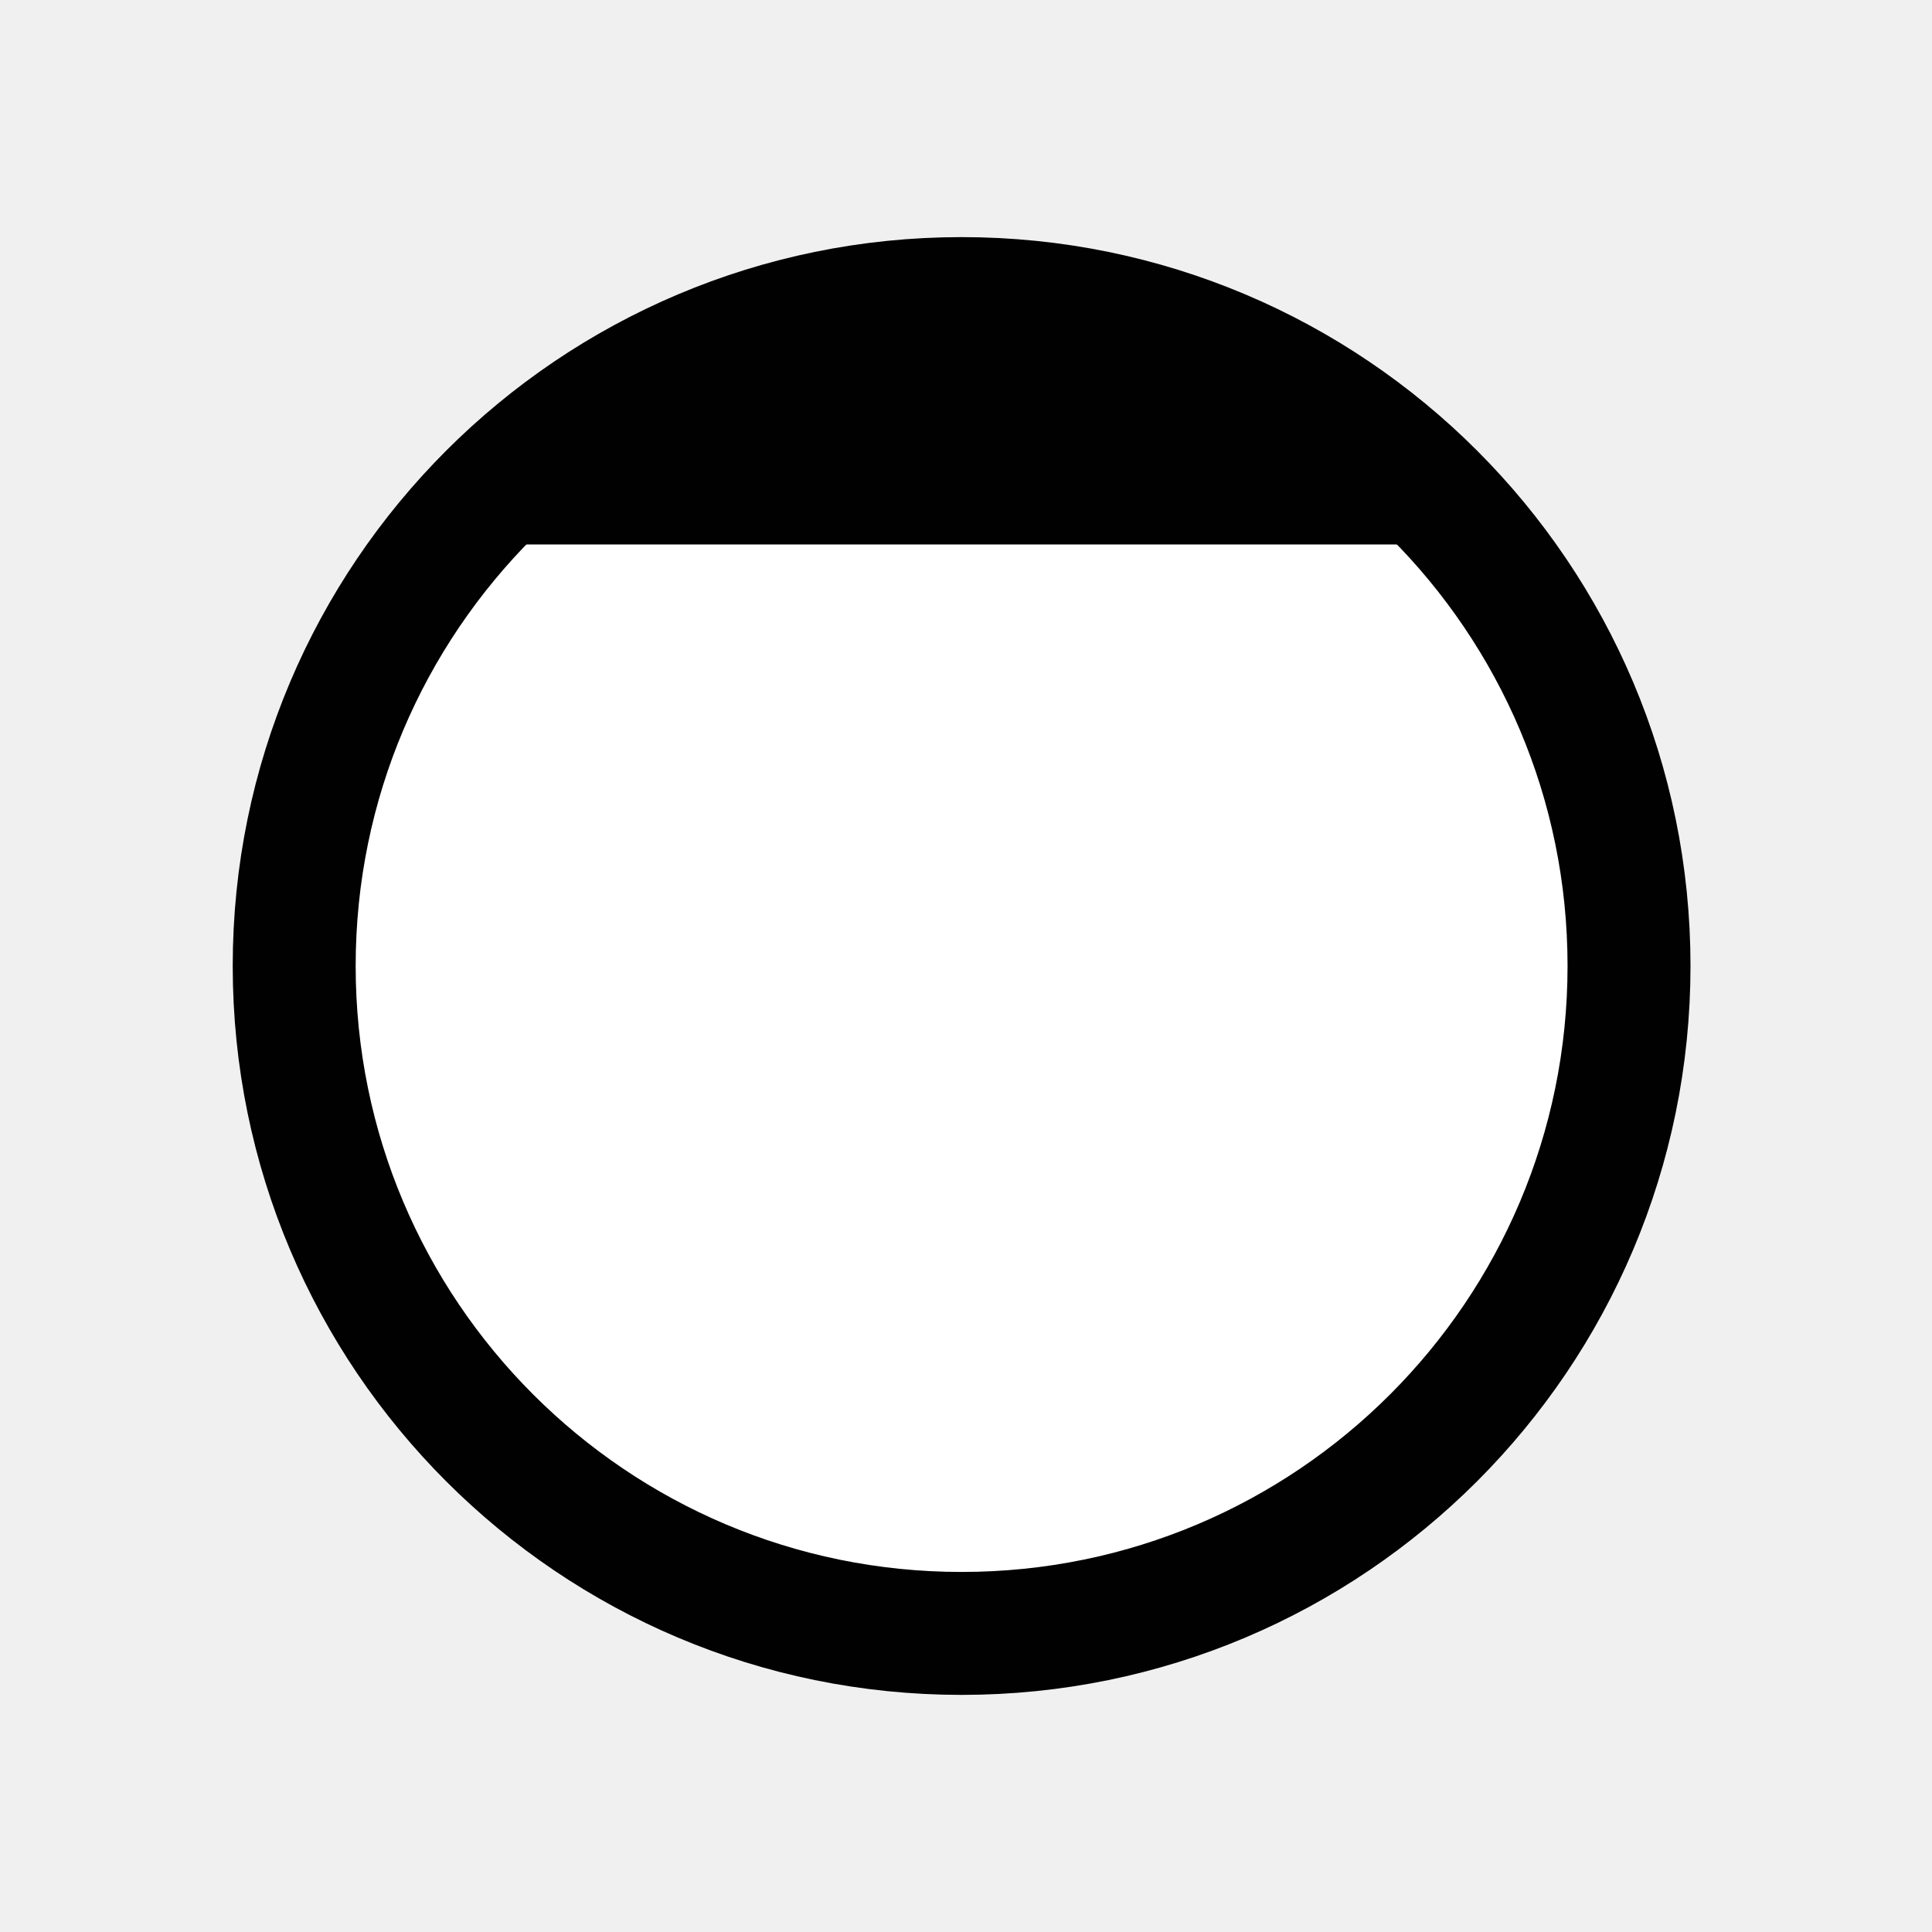
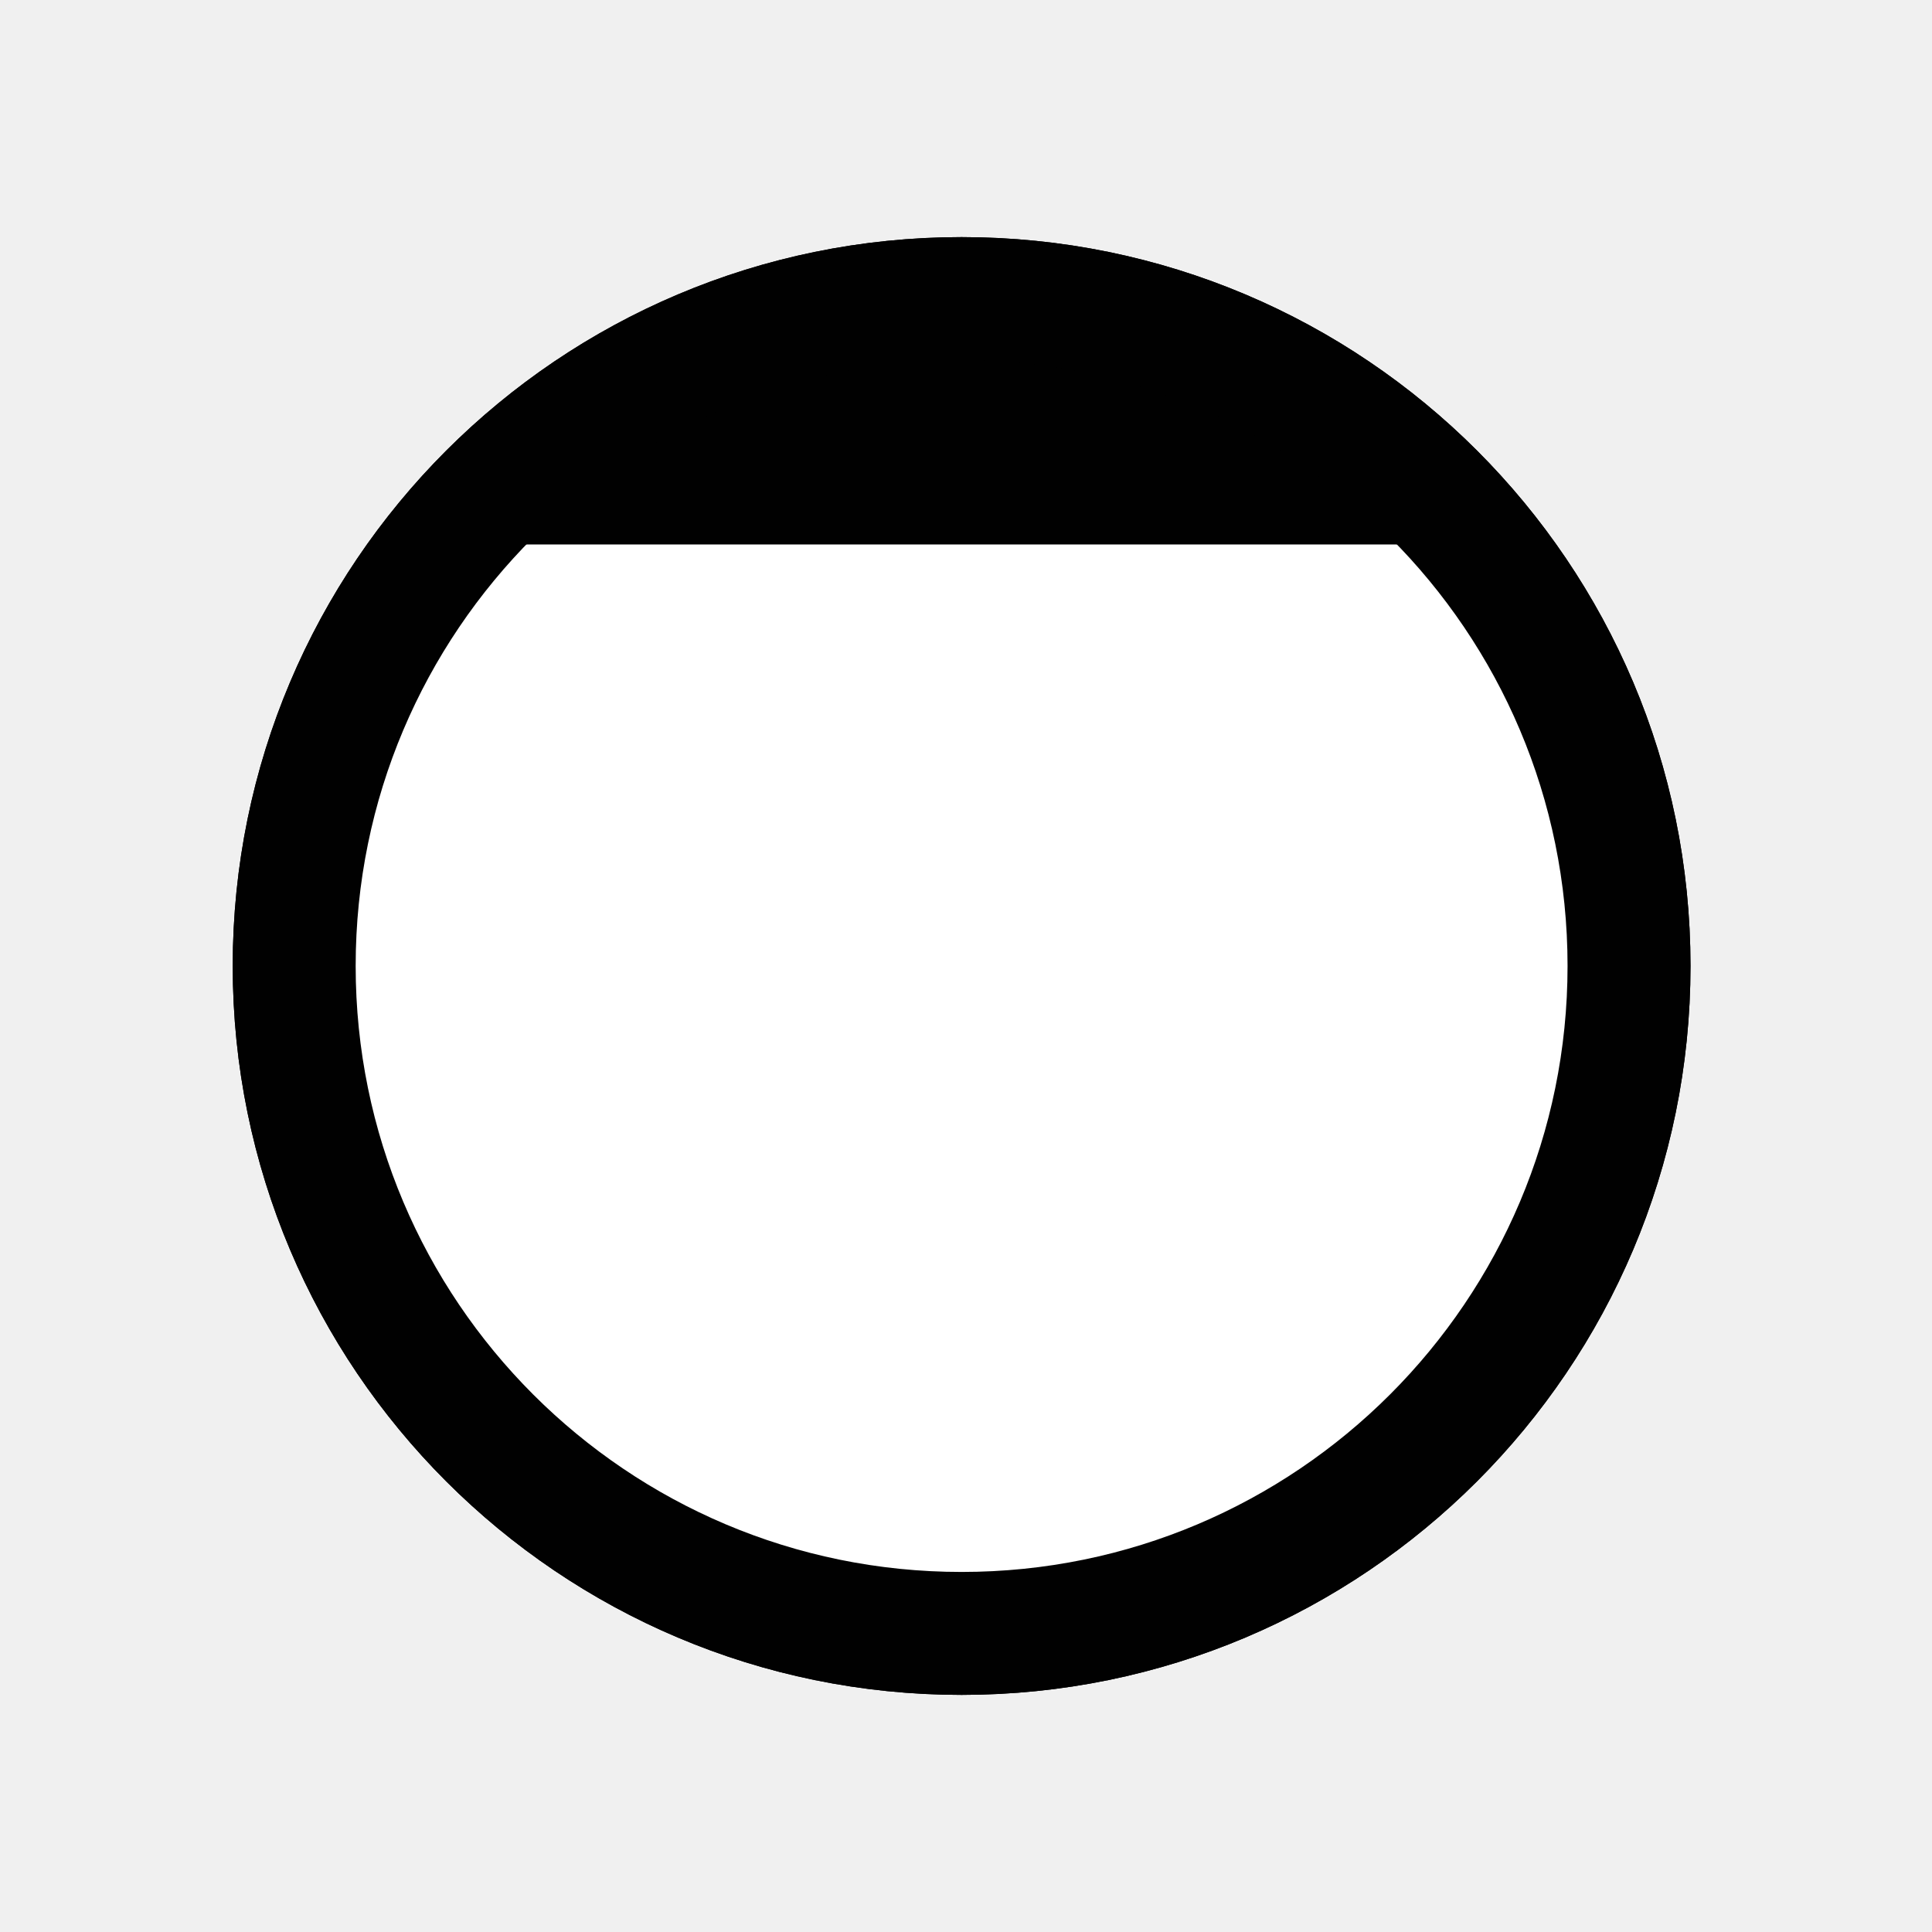
<svg xmlns="http://www.w3.org/2000/svg" xmlns:xlink="http://www.w3.org/1999/xlink" enable-background="new 0 0 55 55" height="55px" id="Layer_1" version="1.1" viewBox="0 0 55 55" width="55px" x="0px" xml:space="preserve" y="0px">
  <g display="block" id="network-wireless-080">
-     <path d="M46.375,27.498c0,10.494-8.507,19.002-19,19.002s-19-8.508-19-19.002   c0-10.49,8.507-18.998,19-18.998S46.375,17.003,46.375,27.498z" display="inline" fill="#010101" />
+     <path d="M46.375,27.498c0,10.494-8.507,19.002-19,19.002s-19-8.508-19-19.002   c0-10.49,8.507-18.998,19-18.998S46.375,17.003,46.375,27.498z" display="inline" fill="#010101" stroke="#010101" stroke-linecap="round" stroke-linejoin="round" stroke-width="3.5" />
    <g display="inline">
      <g>
        <defs>
          <rect height="32" id="SVGID_13_" width="40" x="7.375" y="15.5" />
        </defs>
        <clipPath id="SVGID_14_">
          <use overflow="visible" xlink:href="#SVGID_13_" />
        </clipPath>
        <path clip-path="url(#SVGID_14_)" d="M46.375,27.498c0,10.494-8.507,19.002-19,19.002s-19-8.508-19-19.002     c0-10.49,8.507-18.998,19-18.998S46.375,17.003,46.375,27.498z" fill="#ffffff" />
      </g>
    </g>
    <path d="   M46.375,27.498c0,10.494-8.507,19.002-19,19.002s-19-8.508-19-19.002c0-10.49,8.507-18.998,19-18.998S46.375,17.003,46.375,27.498z   " display="inline" fill="none" stroke="#010101" stroke-linecap="round" stroke-linejoin="round" stroke-width="3.5" />
  </g>
</svg>
